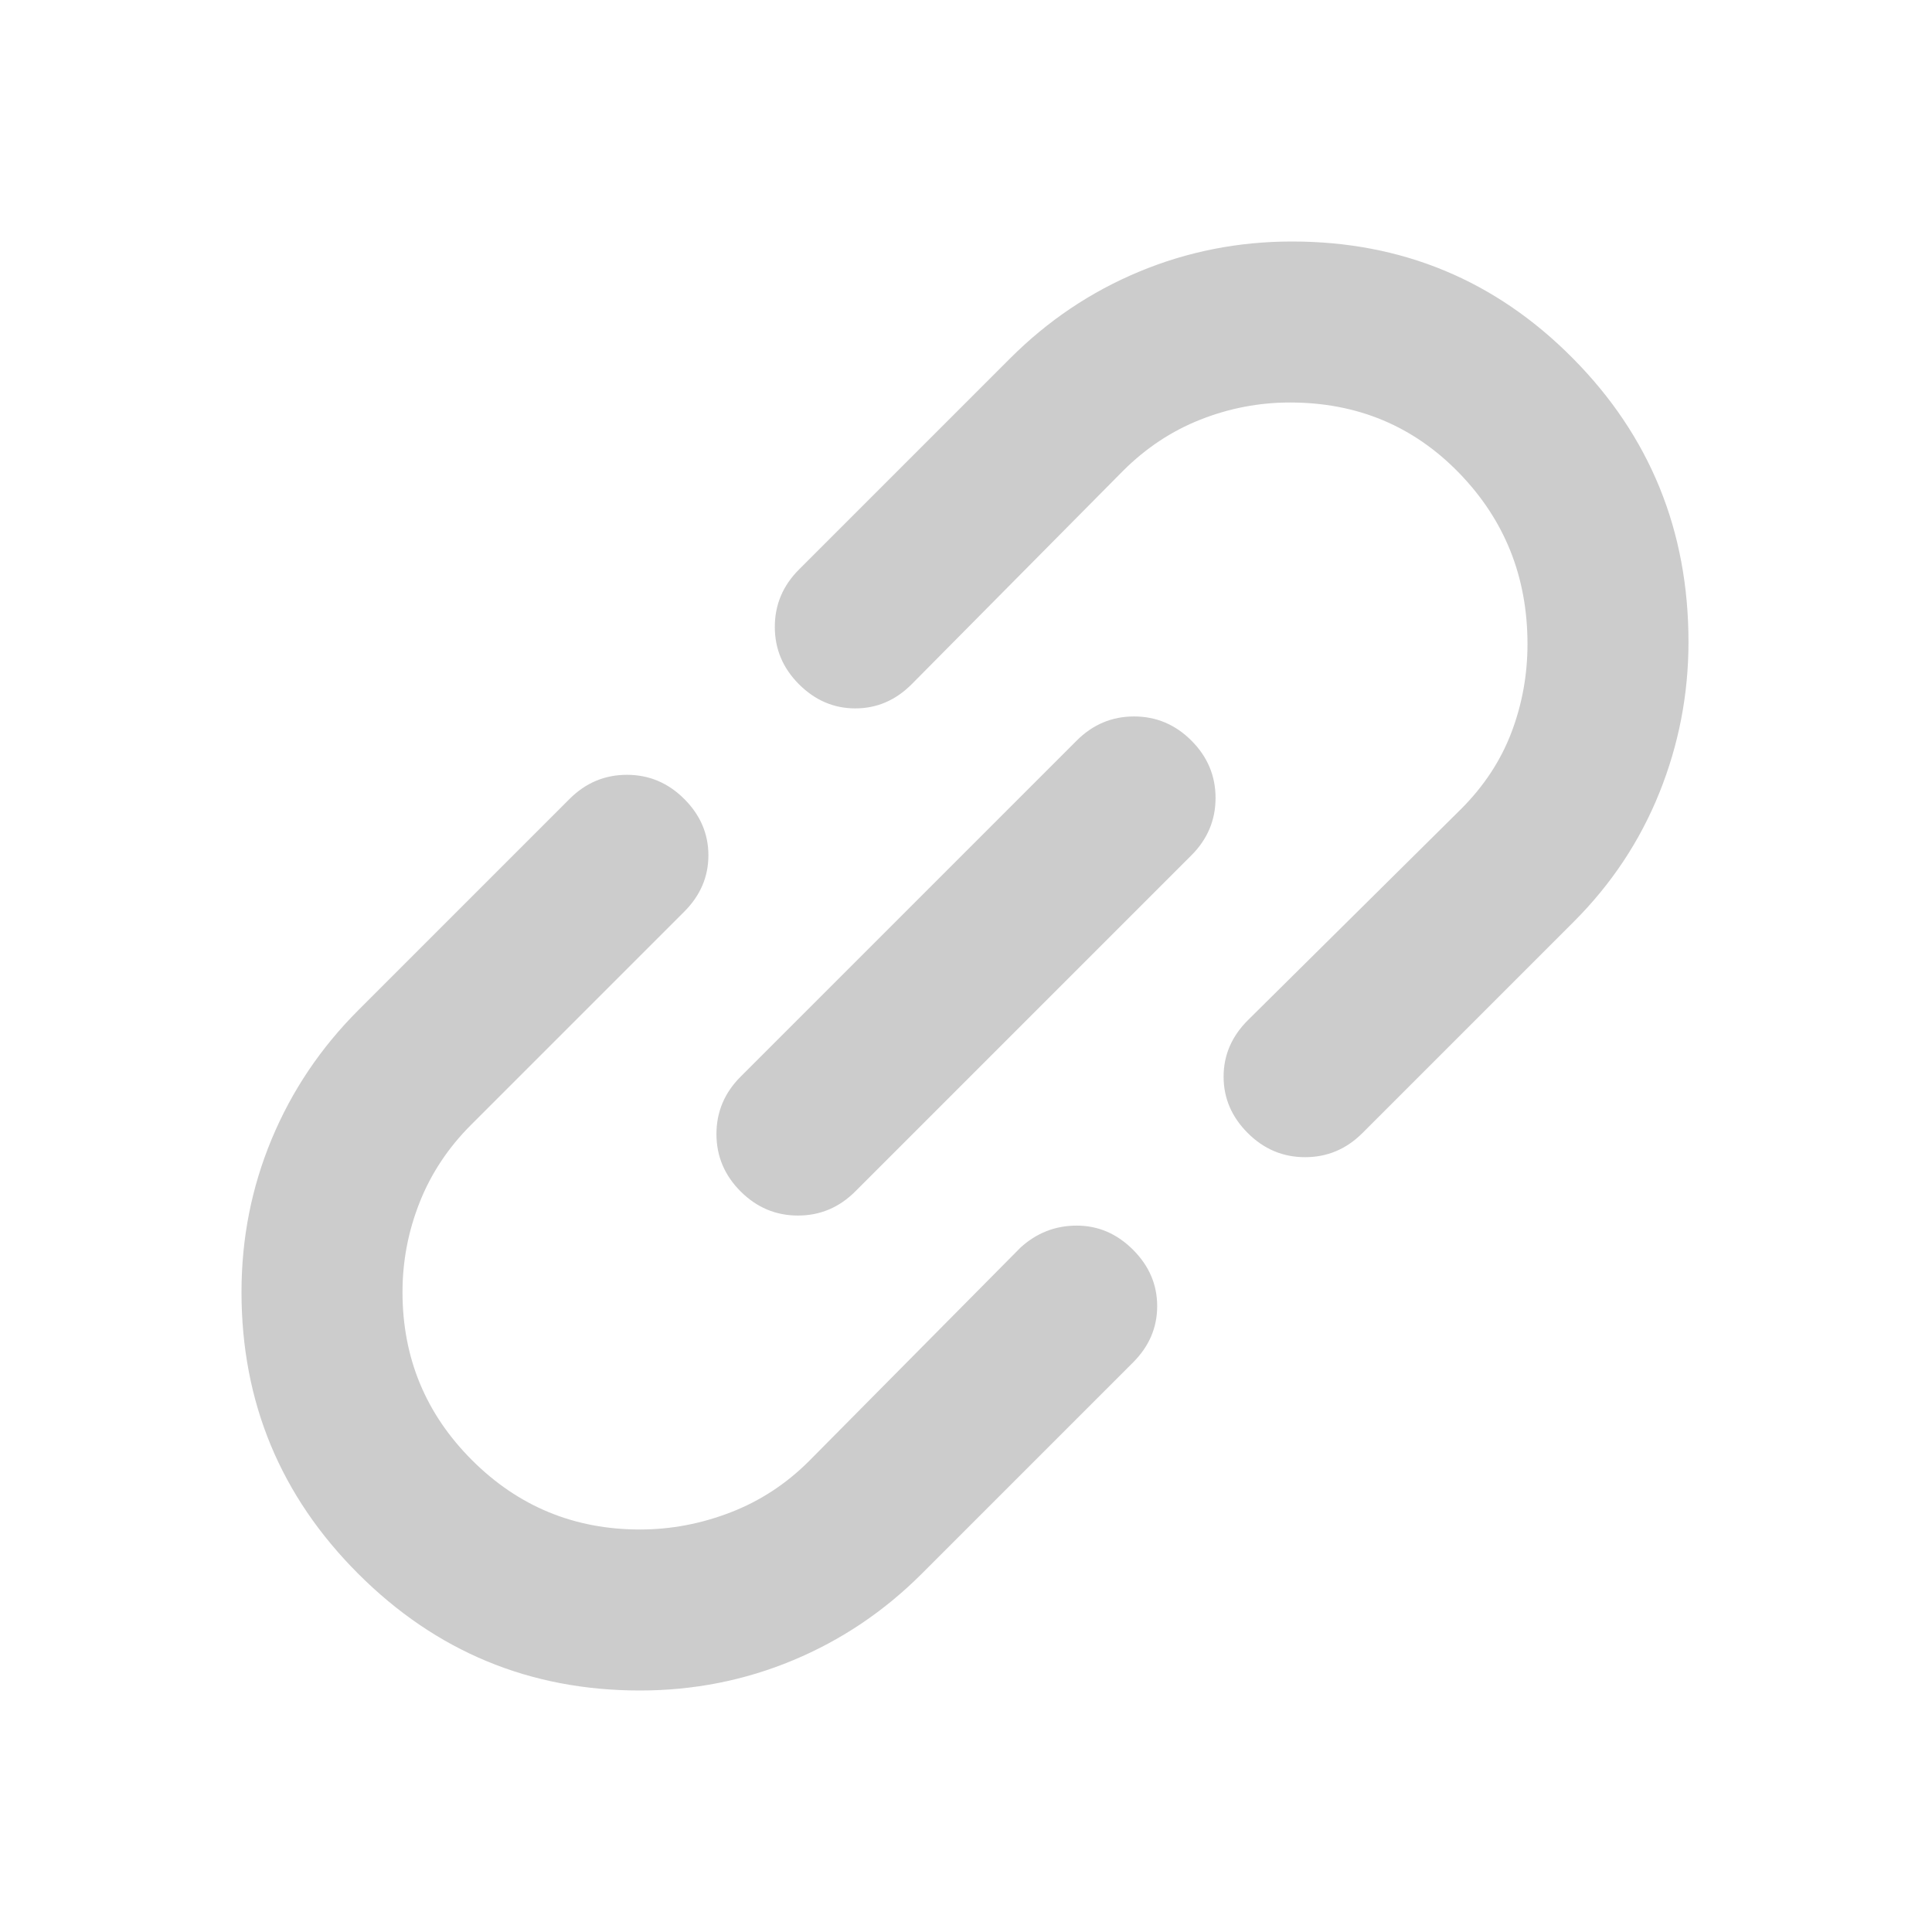
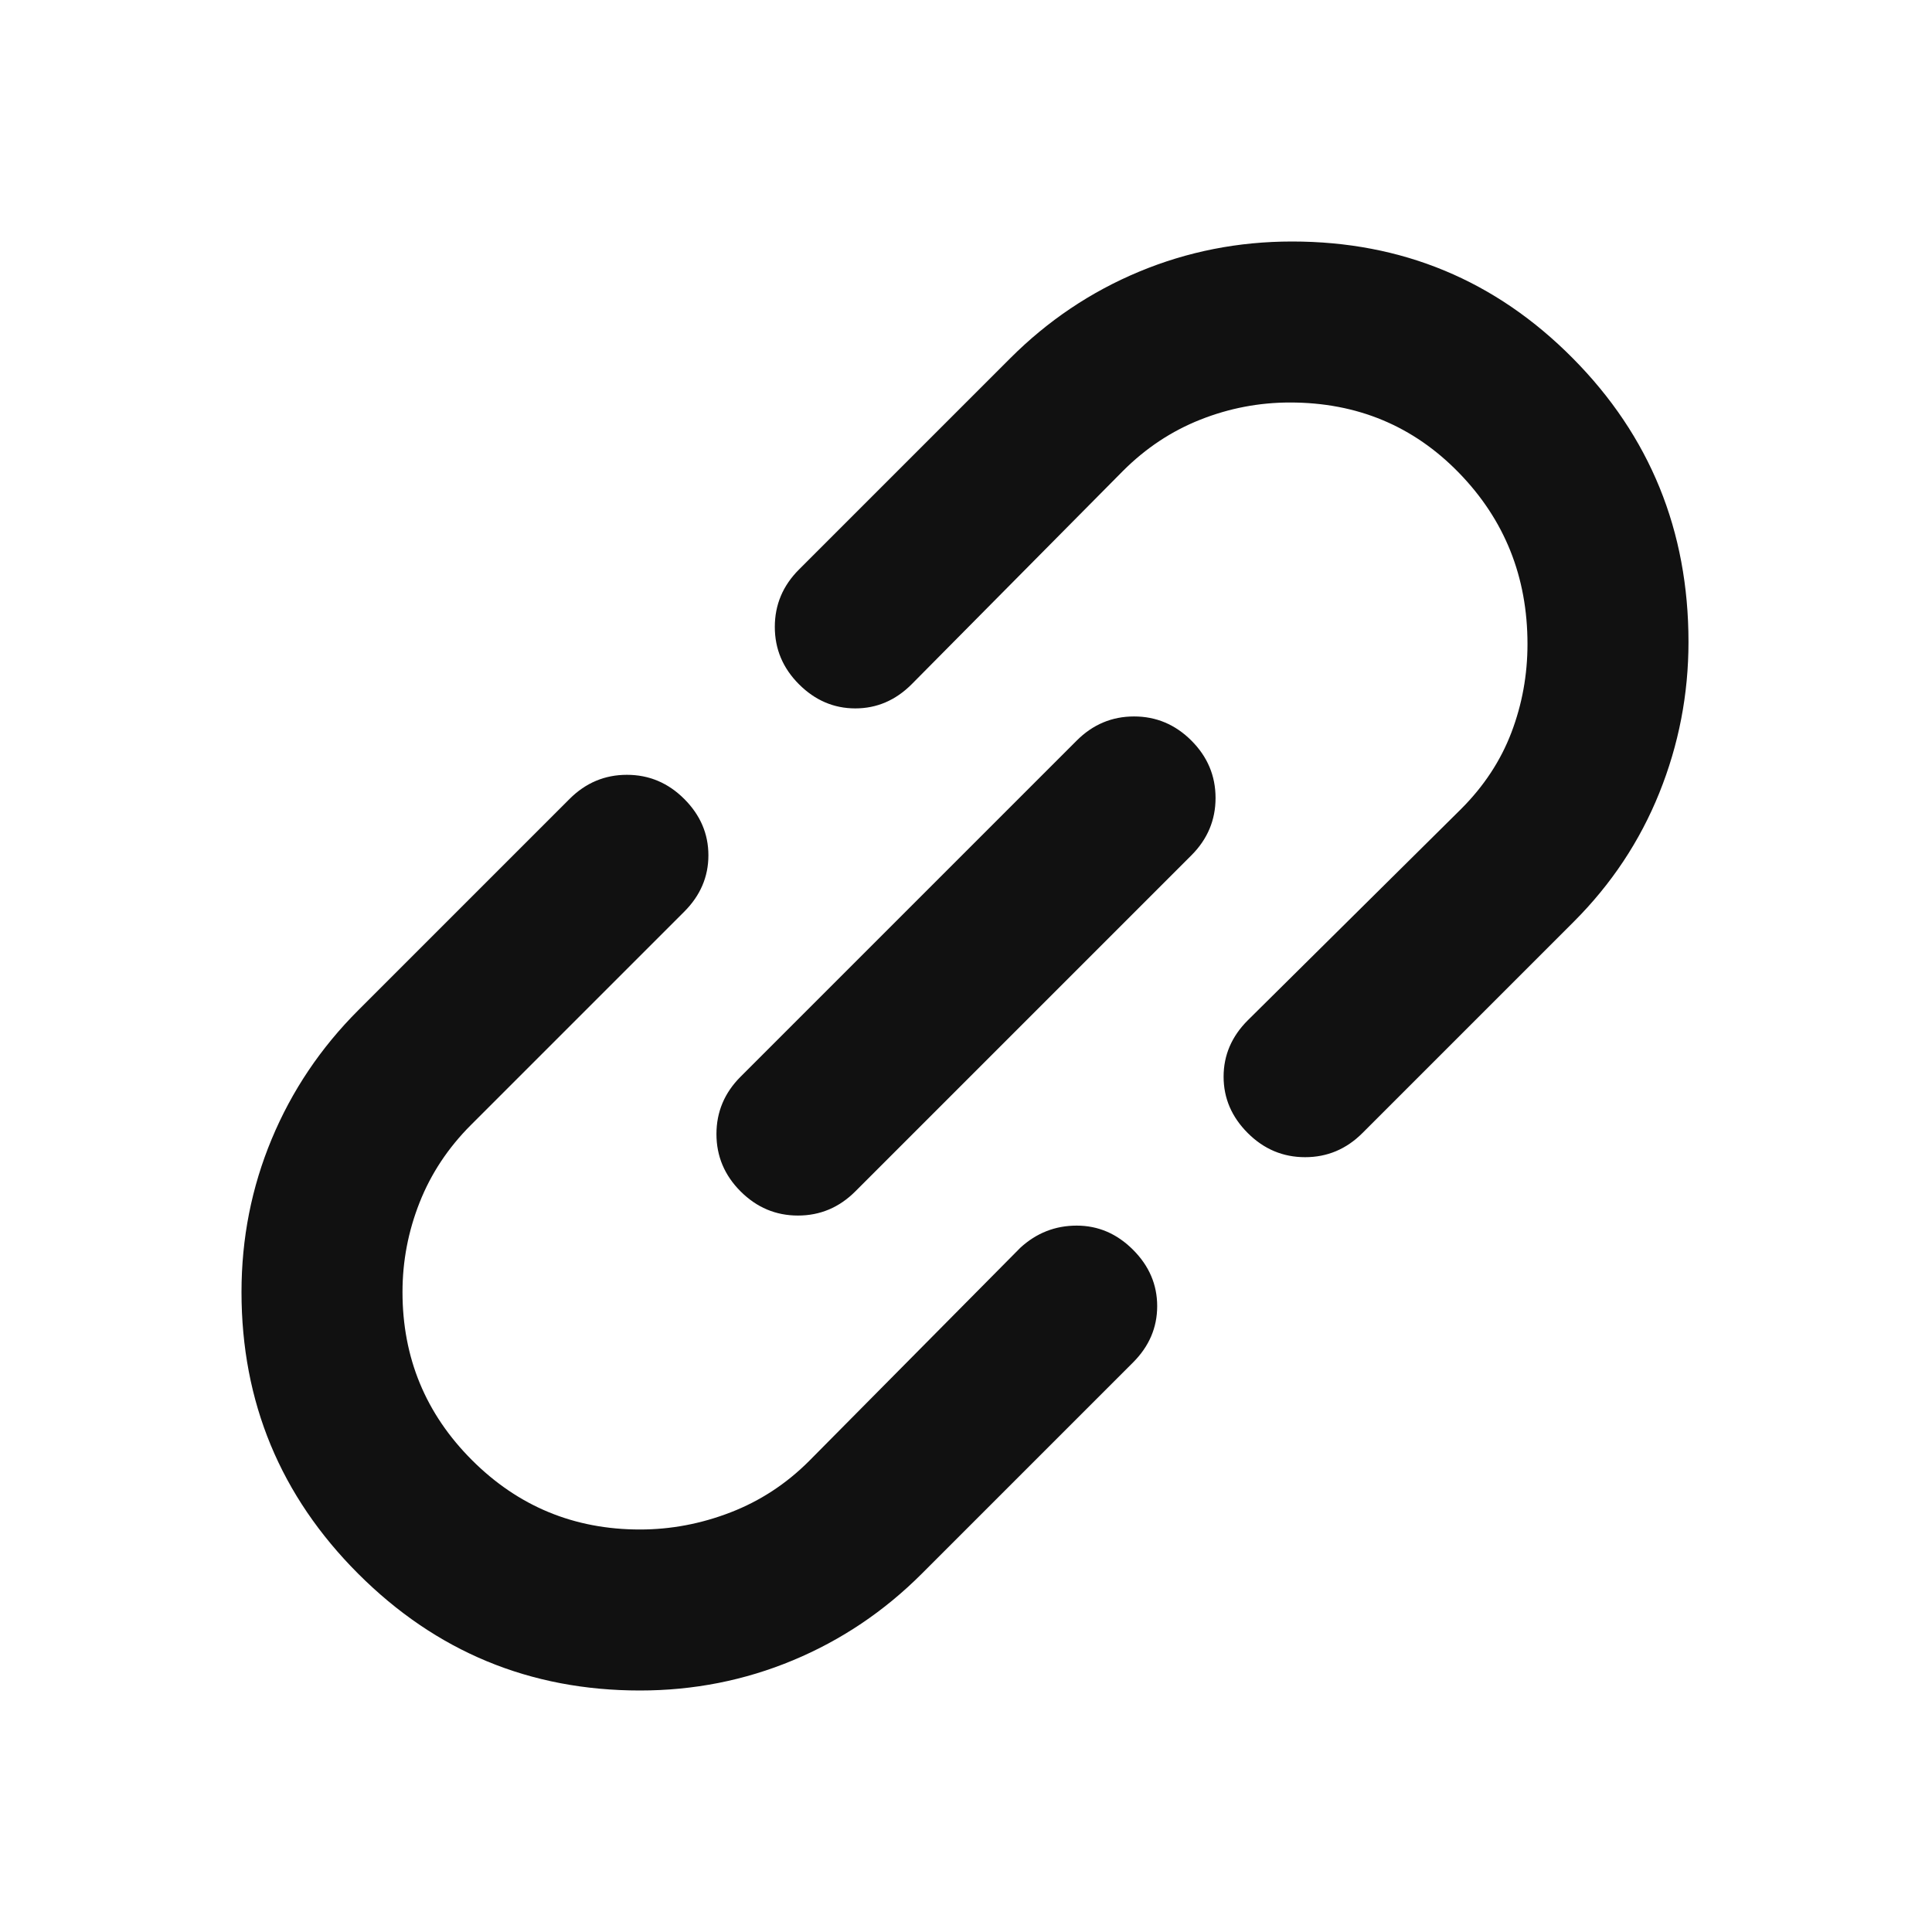
- <svg xmlns="http://www.w3.org/2000/svg" height="24px" viewBox="0 -960 960 960" width="24px" fill="#ccc">
+ <svg xmlns="http://www.w3.org/2000/svg" height="24px" viewBox="0 -960 960 960" width="24px" fill="#111">
  <path d="M318-120q-82 0-140-58t-58-140q0-40 15-76t43-64l105-105q12-12 28.5-12t28.5 12q12 12 12 28t-12 28L234-401q-17 17-25.5 38.5T200-318q0 49 34.5 83.5T318-200q23 0 45-8.5t39-25.5l105-106q12-11 28-11t28 12q12 12 12 28t-12 28L458-178q-28 28-64 43t-76 15Zm50-248q-12-12-12-28.5t12-28.5l167-167q12-12 28.5-12t28.5 12q12 12 12 28.5T592-535L425-368q-12 12-28.5 12T368-368Zm252-29q-12-12-12-28t12-28l106-105q17-17 25-38t8-44q0-50-34-85t-84-35q-23 0-44.5 8.5T558-726L453-620q-12 12-28 12t-28-12q-12-12-12-28.5t12-28.5l105-105q28-28 64-43t76-15q82 0 139.5 58T839-641q0 39-14.5 75T782-502L677-397q-12 12-28.5 12T620-397Z" />
</svg>
